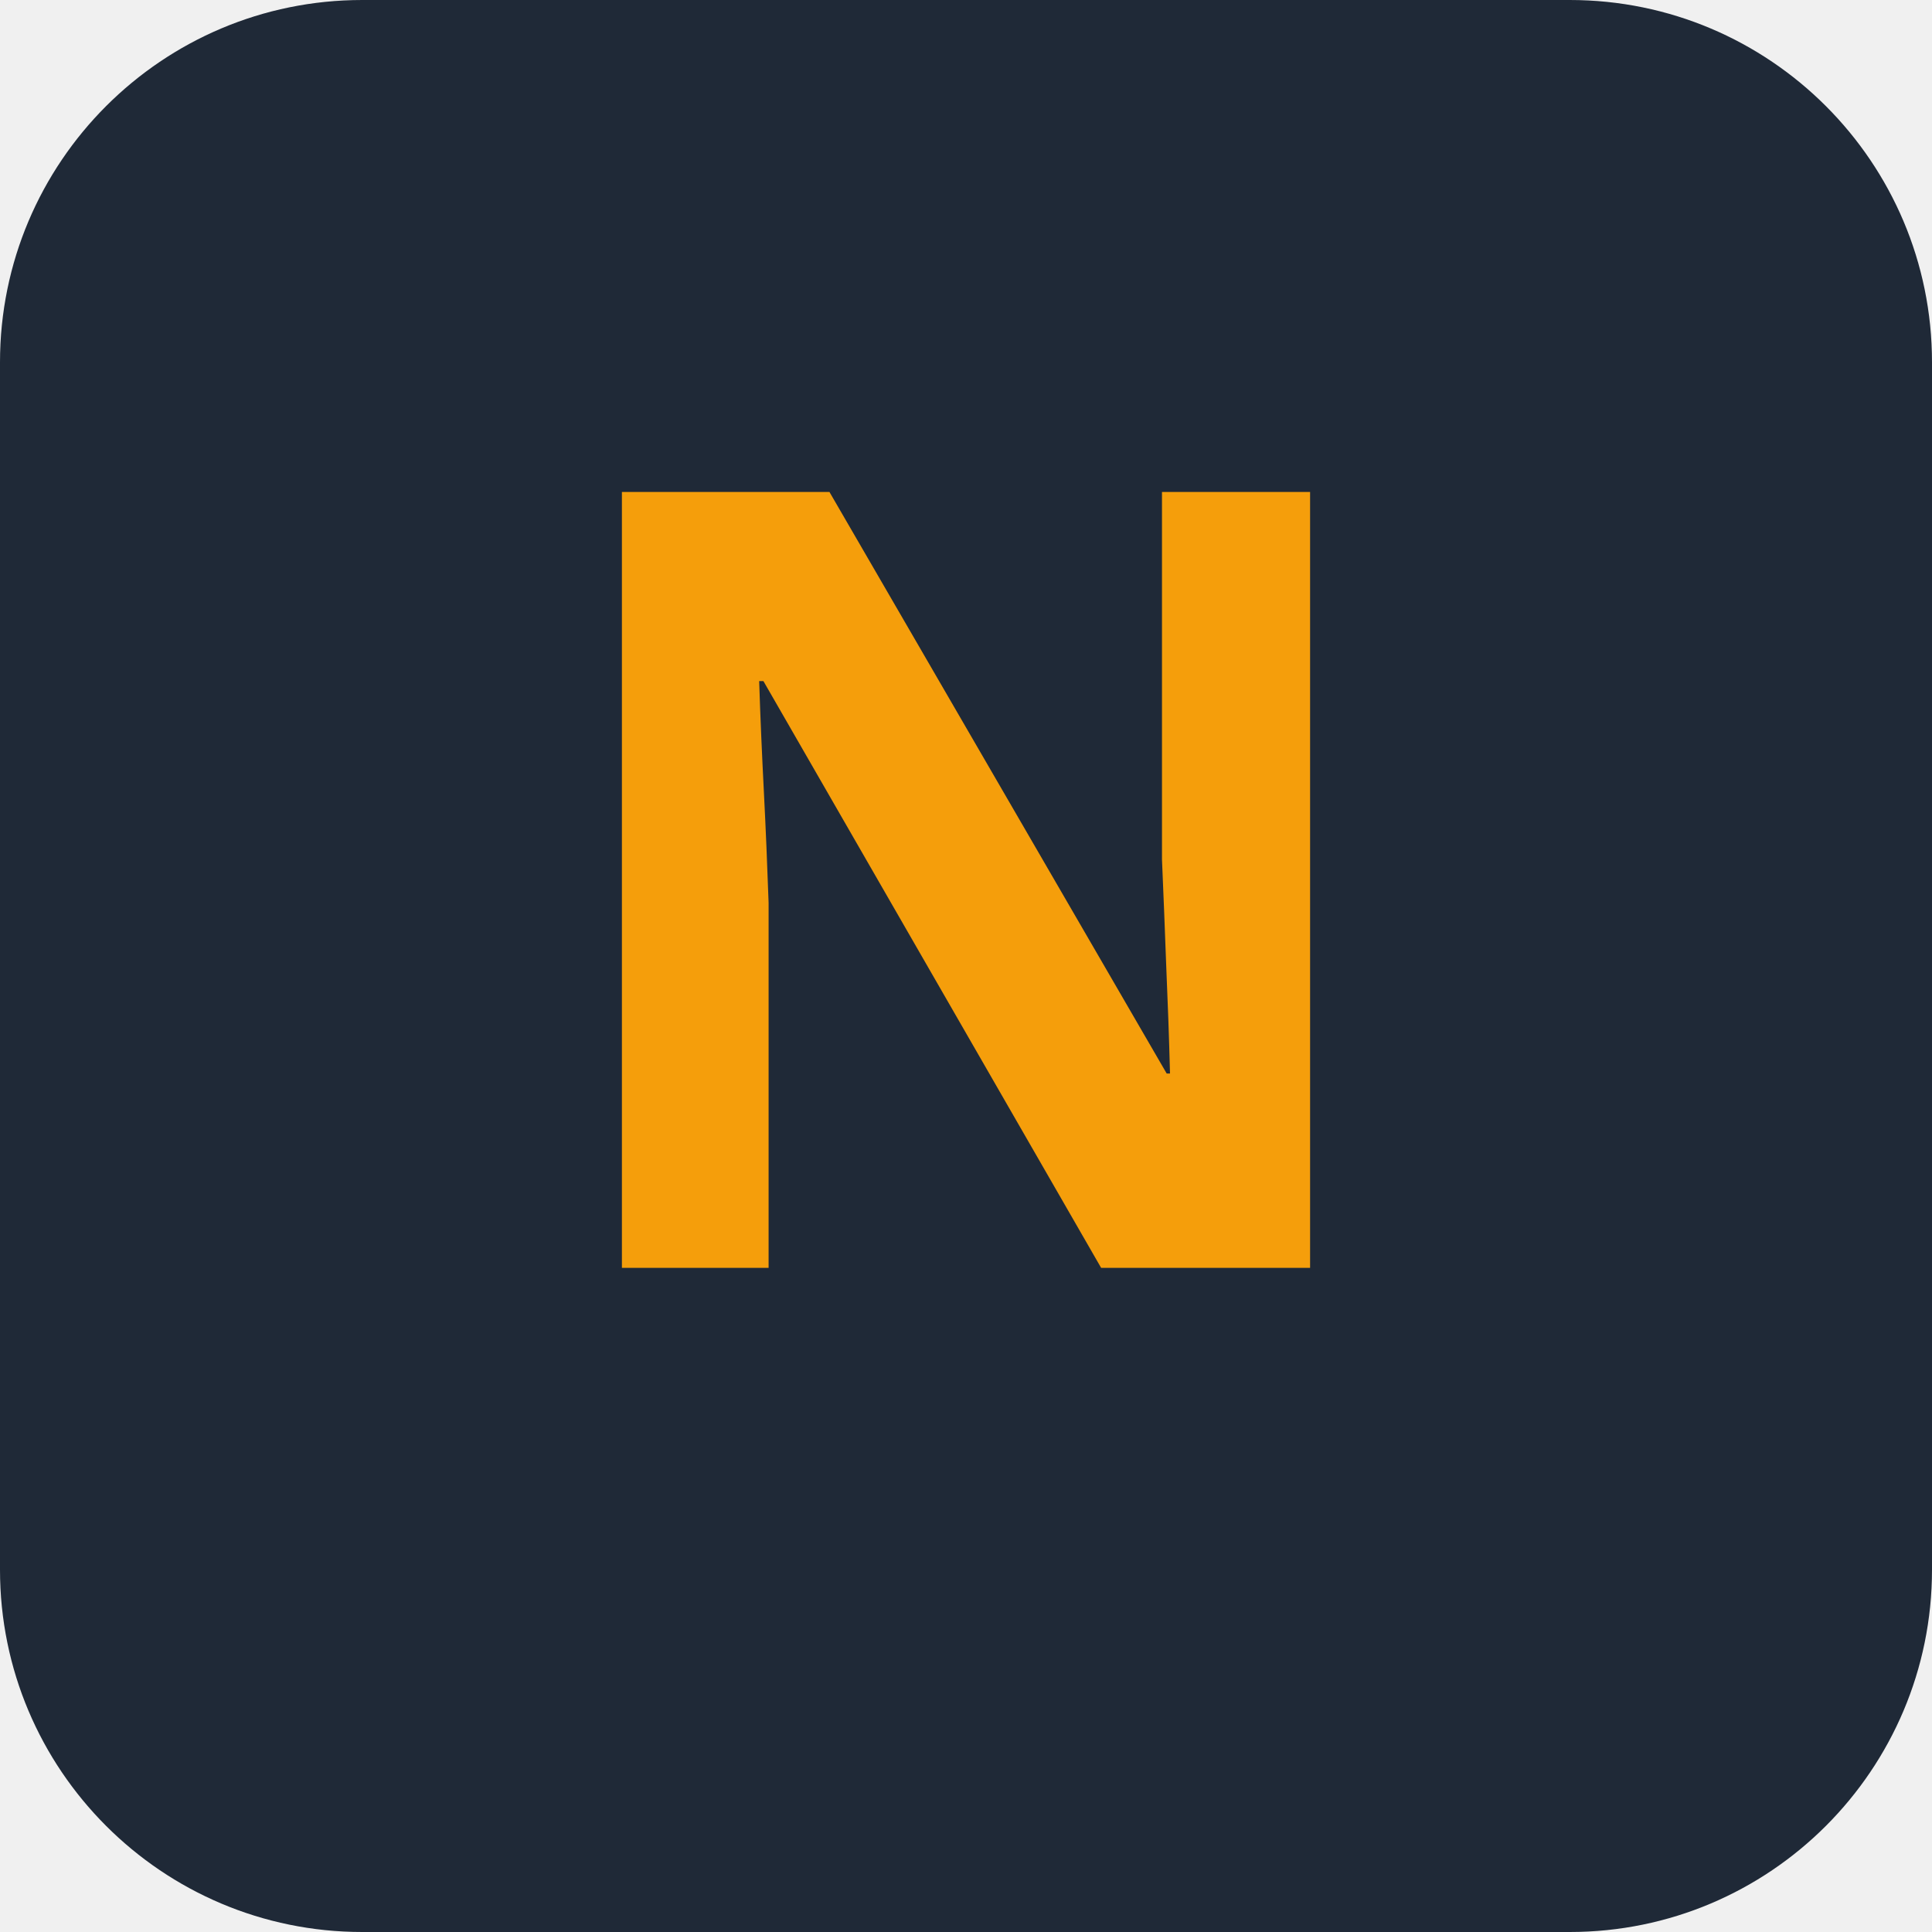
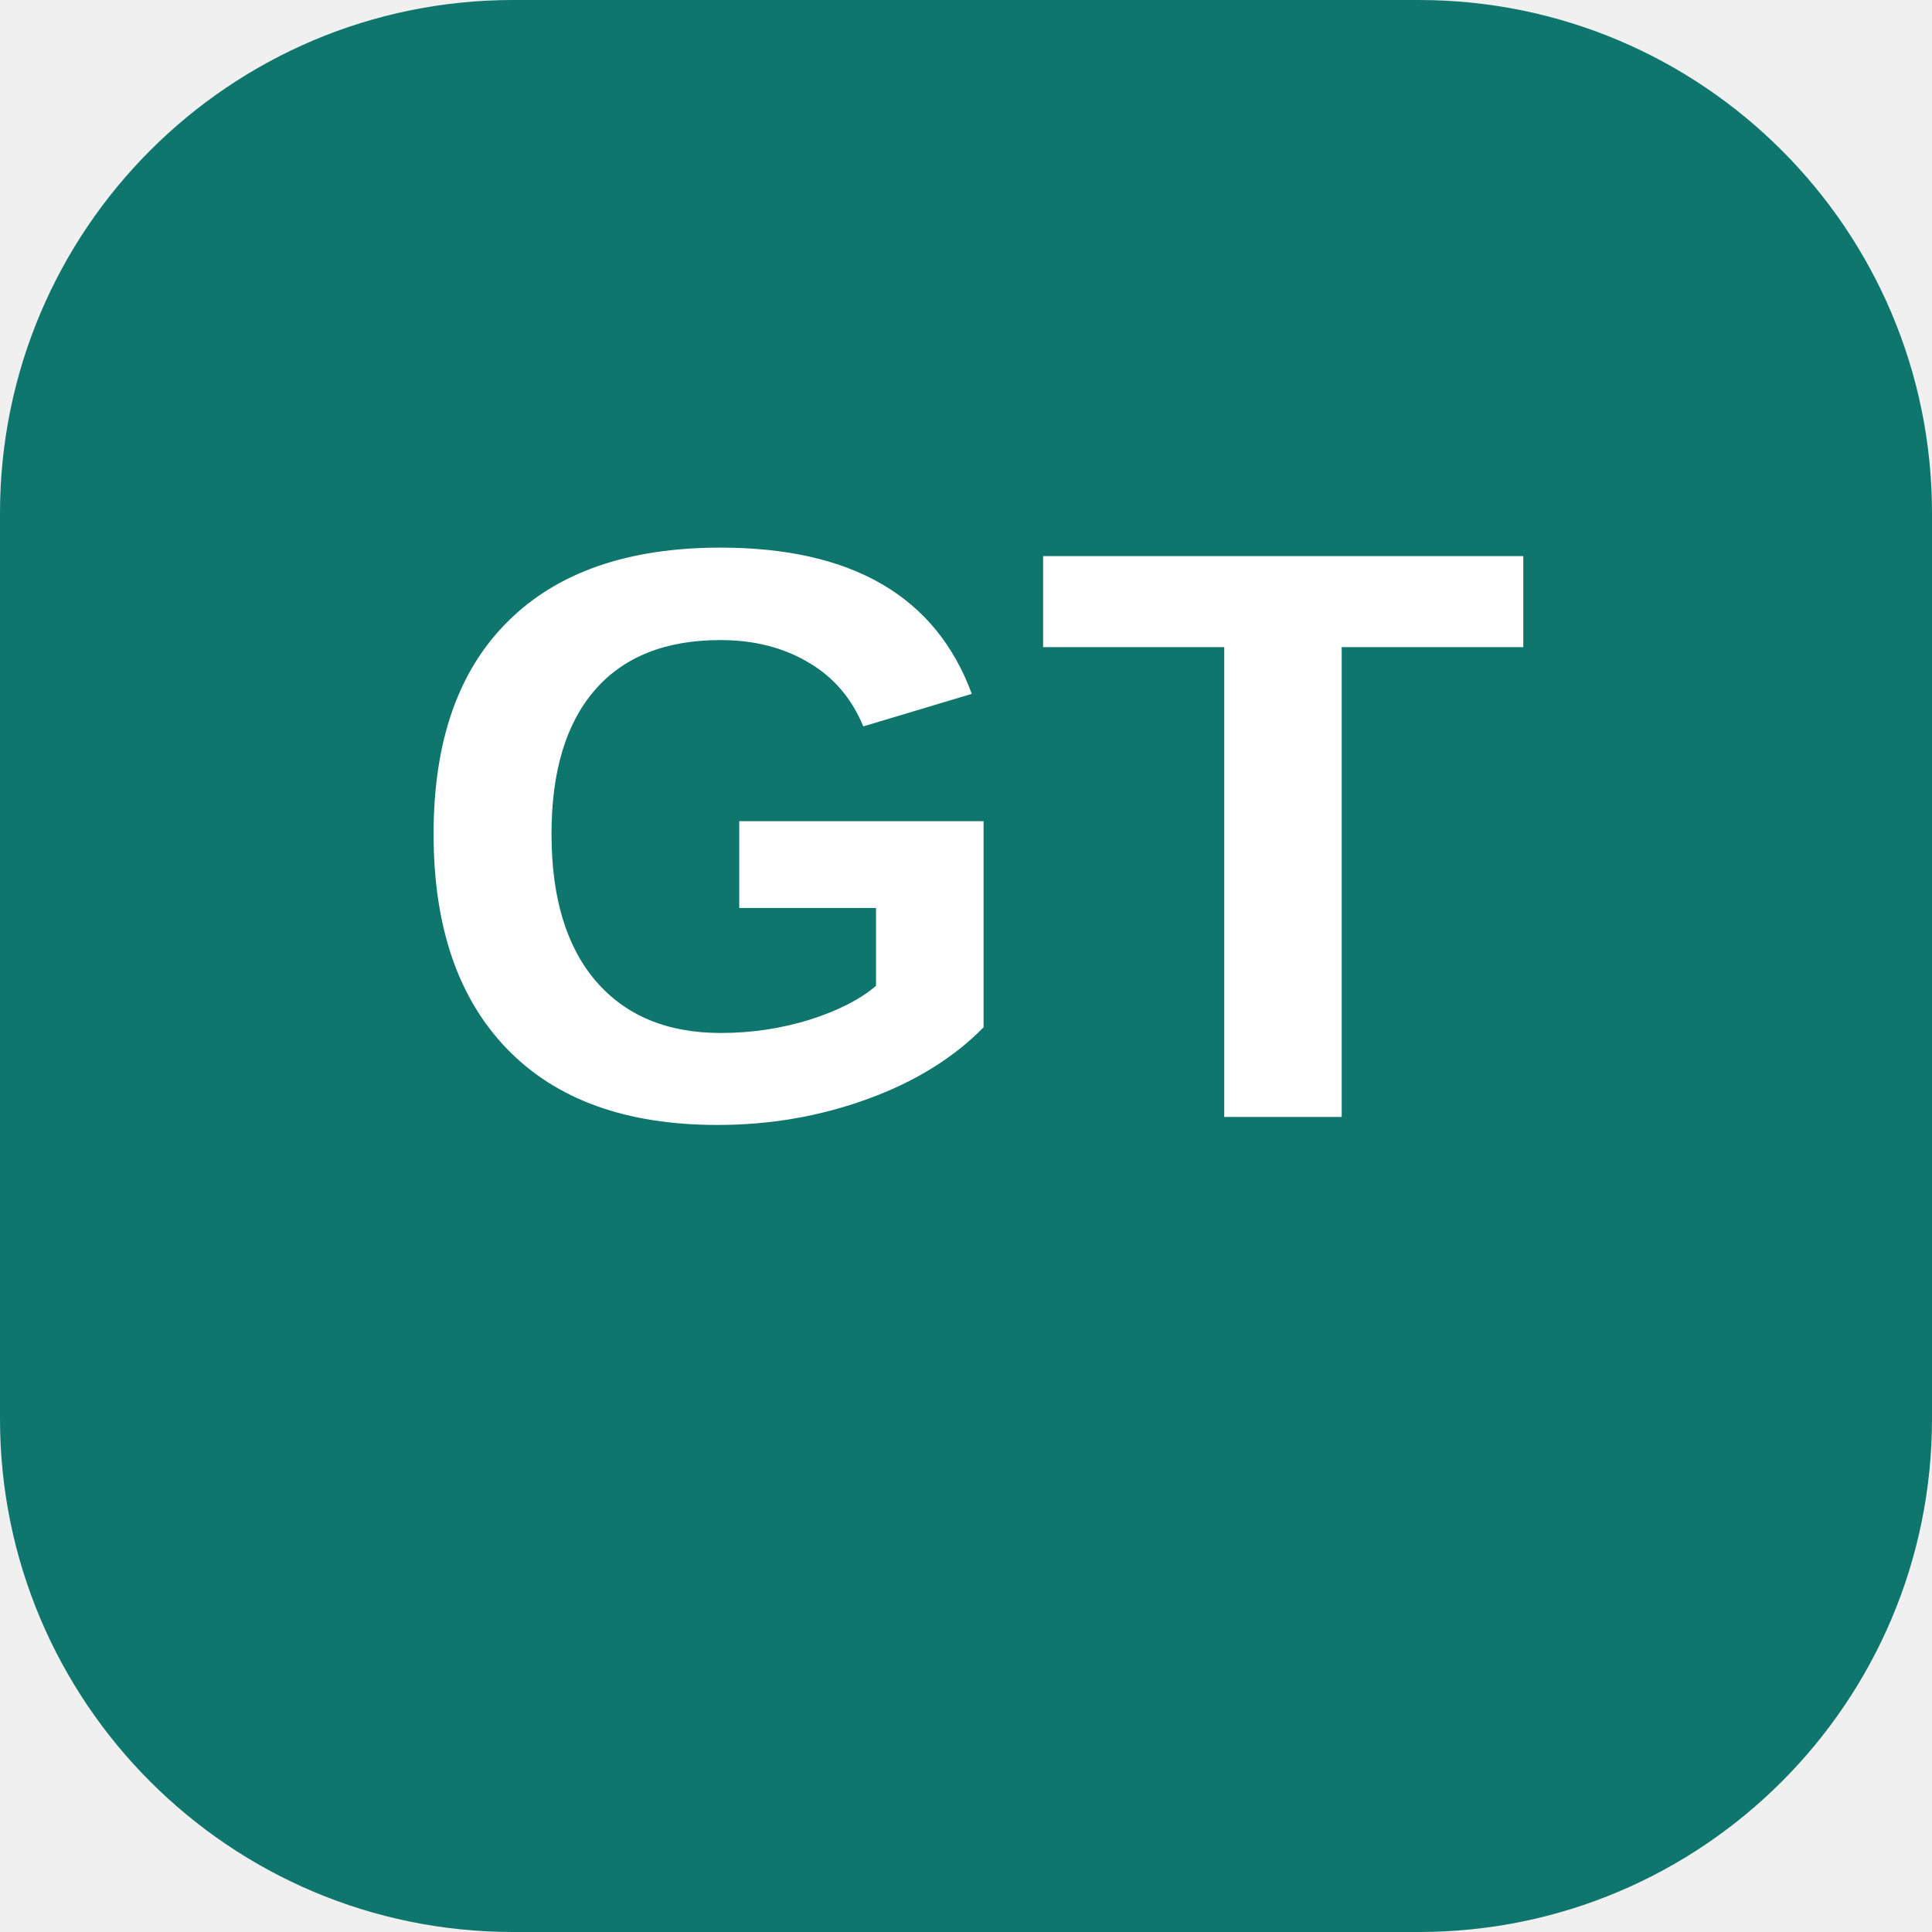
- <svg xmlns="http://www.w3.org/2000/svg" viewBox="0 0 64 64">
-   <rect width="64" height="64" rx="12" fill="#1F2937" />
-   <text x="32" y="42" font-family="system-ui,sans-serif" font-size="36" font-weight="700" text-anchor="middle" fill="#F59E0B">N</text>
+ <svg xmlns="http://www.w3.org/2000/svg" viewBox="0 0 64 64" width="64" height="64">
+   <rect width="64" height="64" rx="17" fill="#0F766E" />
+   <text x="32" y="37" font-family="Arial,Helvetica,sans-serif" font-size="27" font-weight="800" text-anchor="middle" fill="#FFFFFF">GT</text>
</svg>
